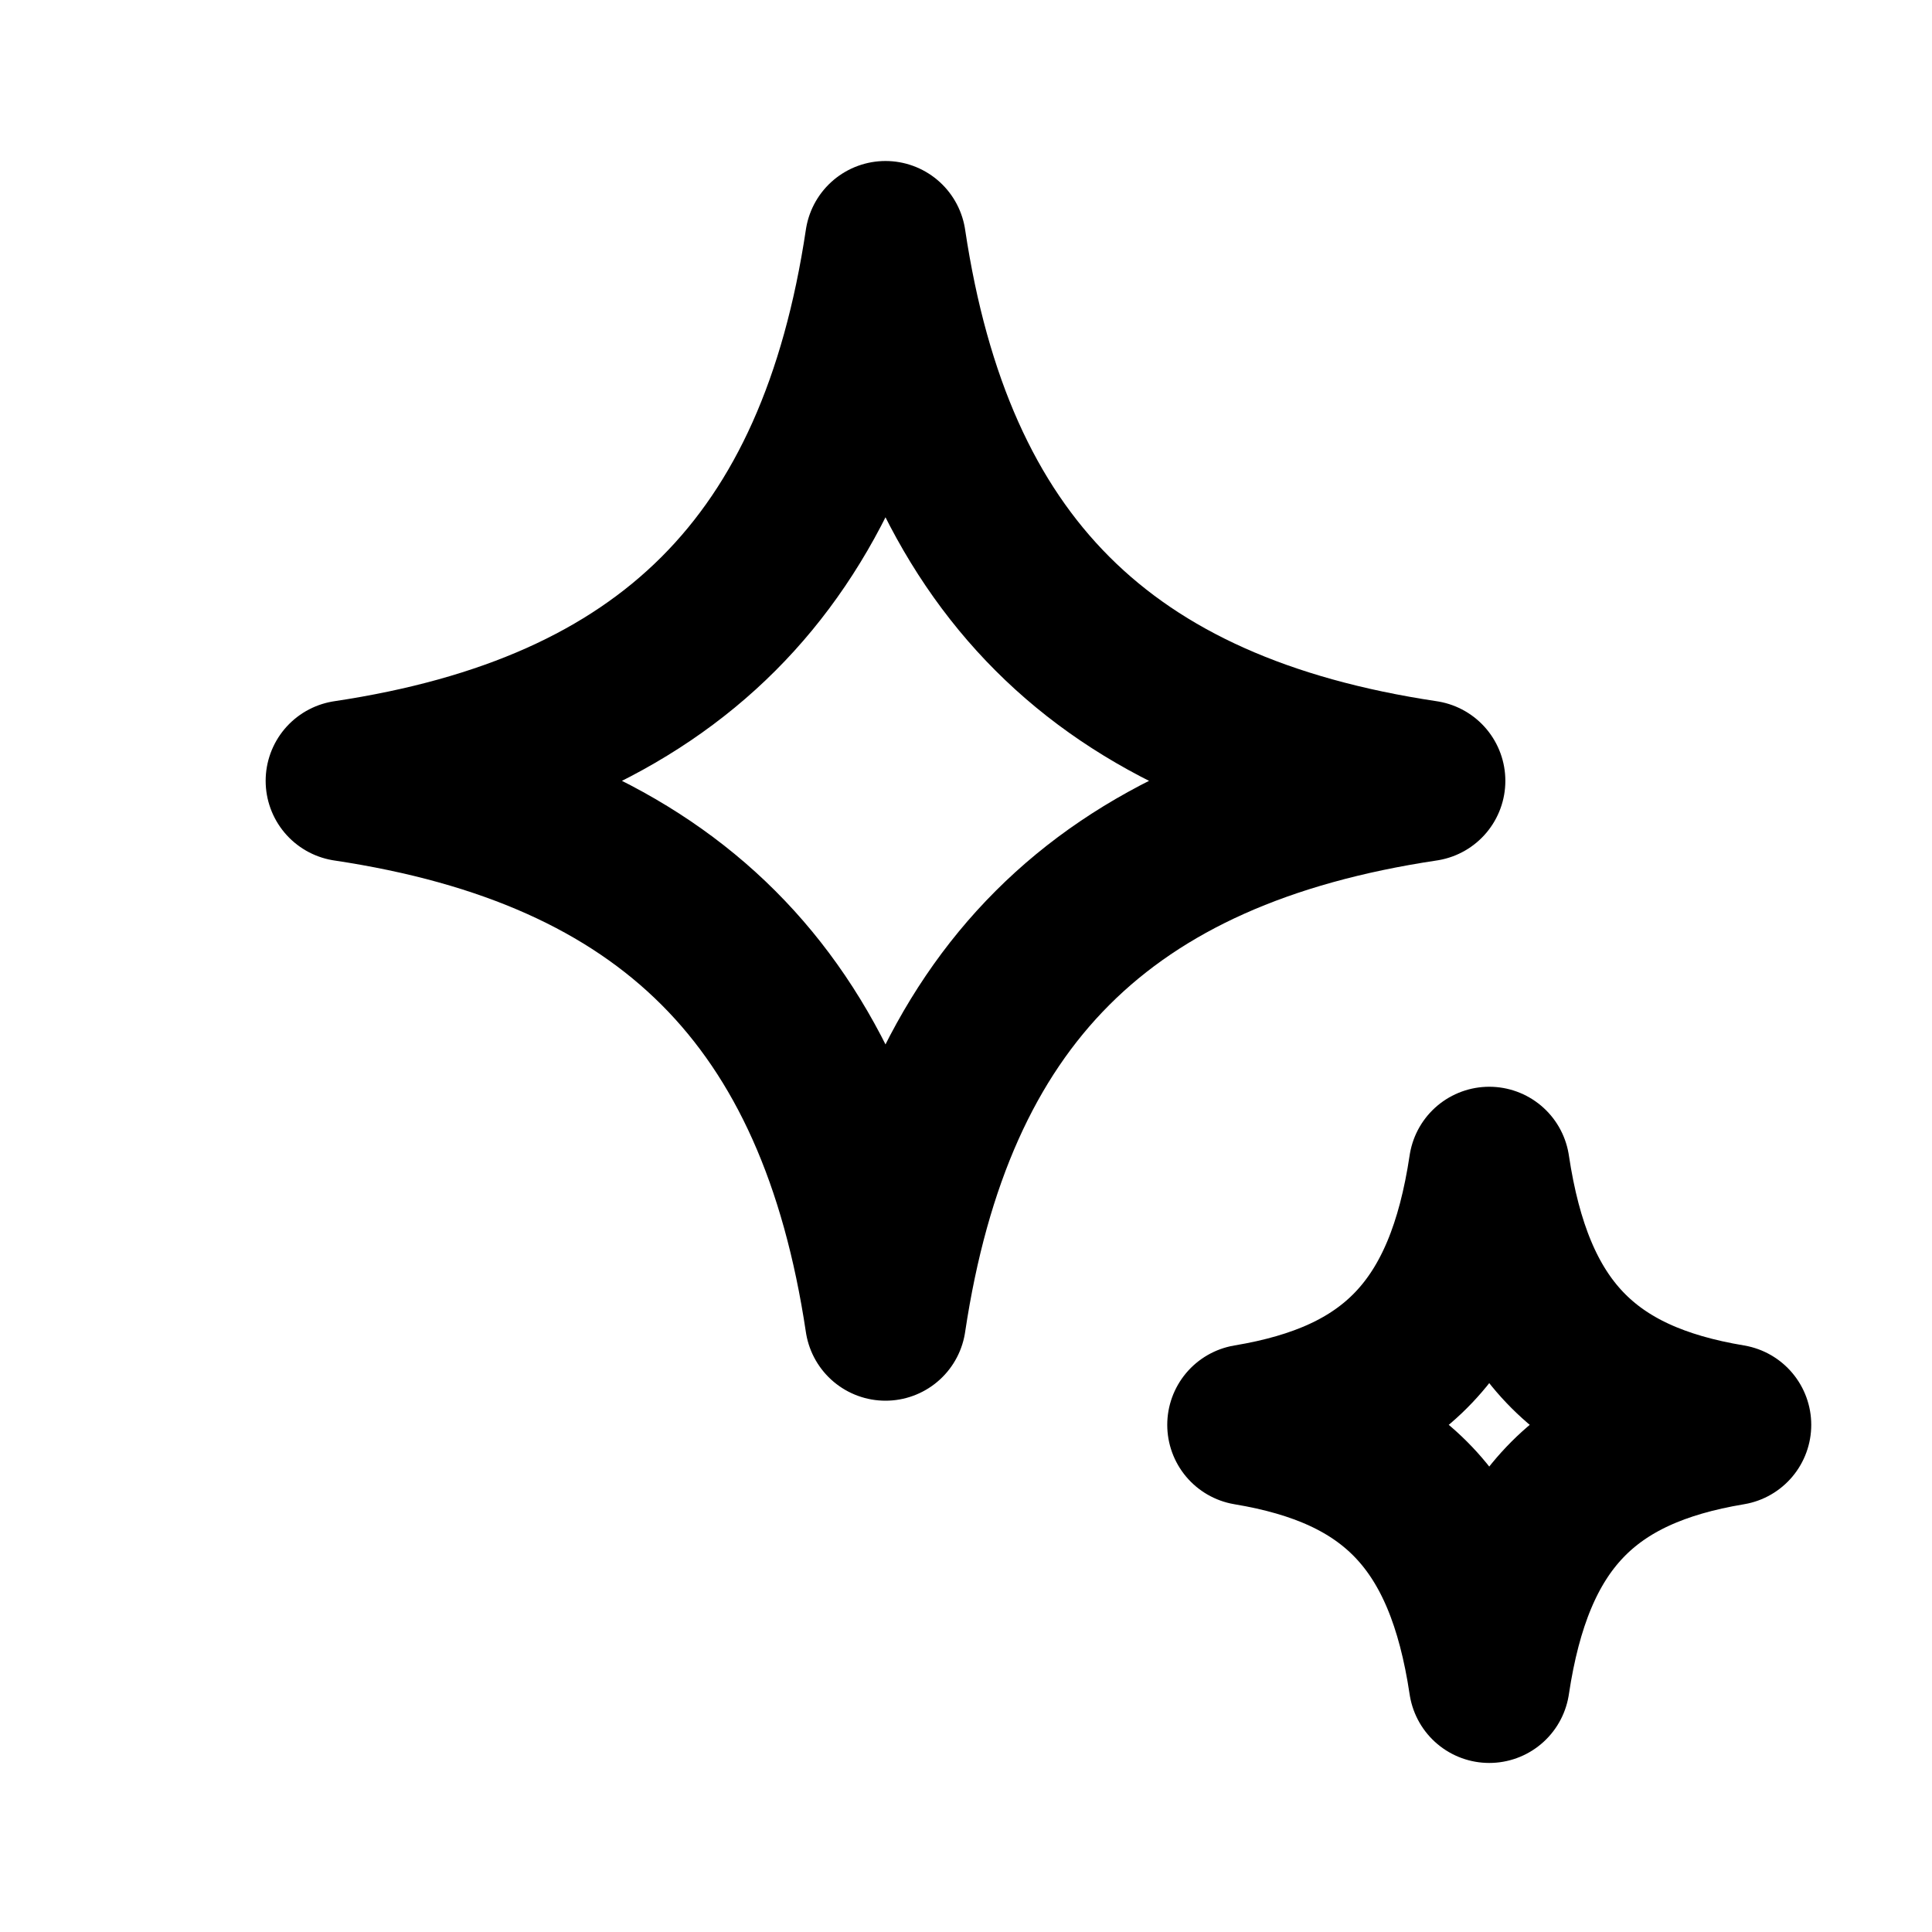
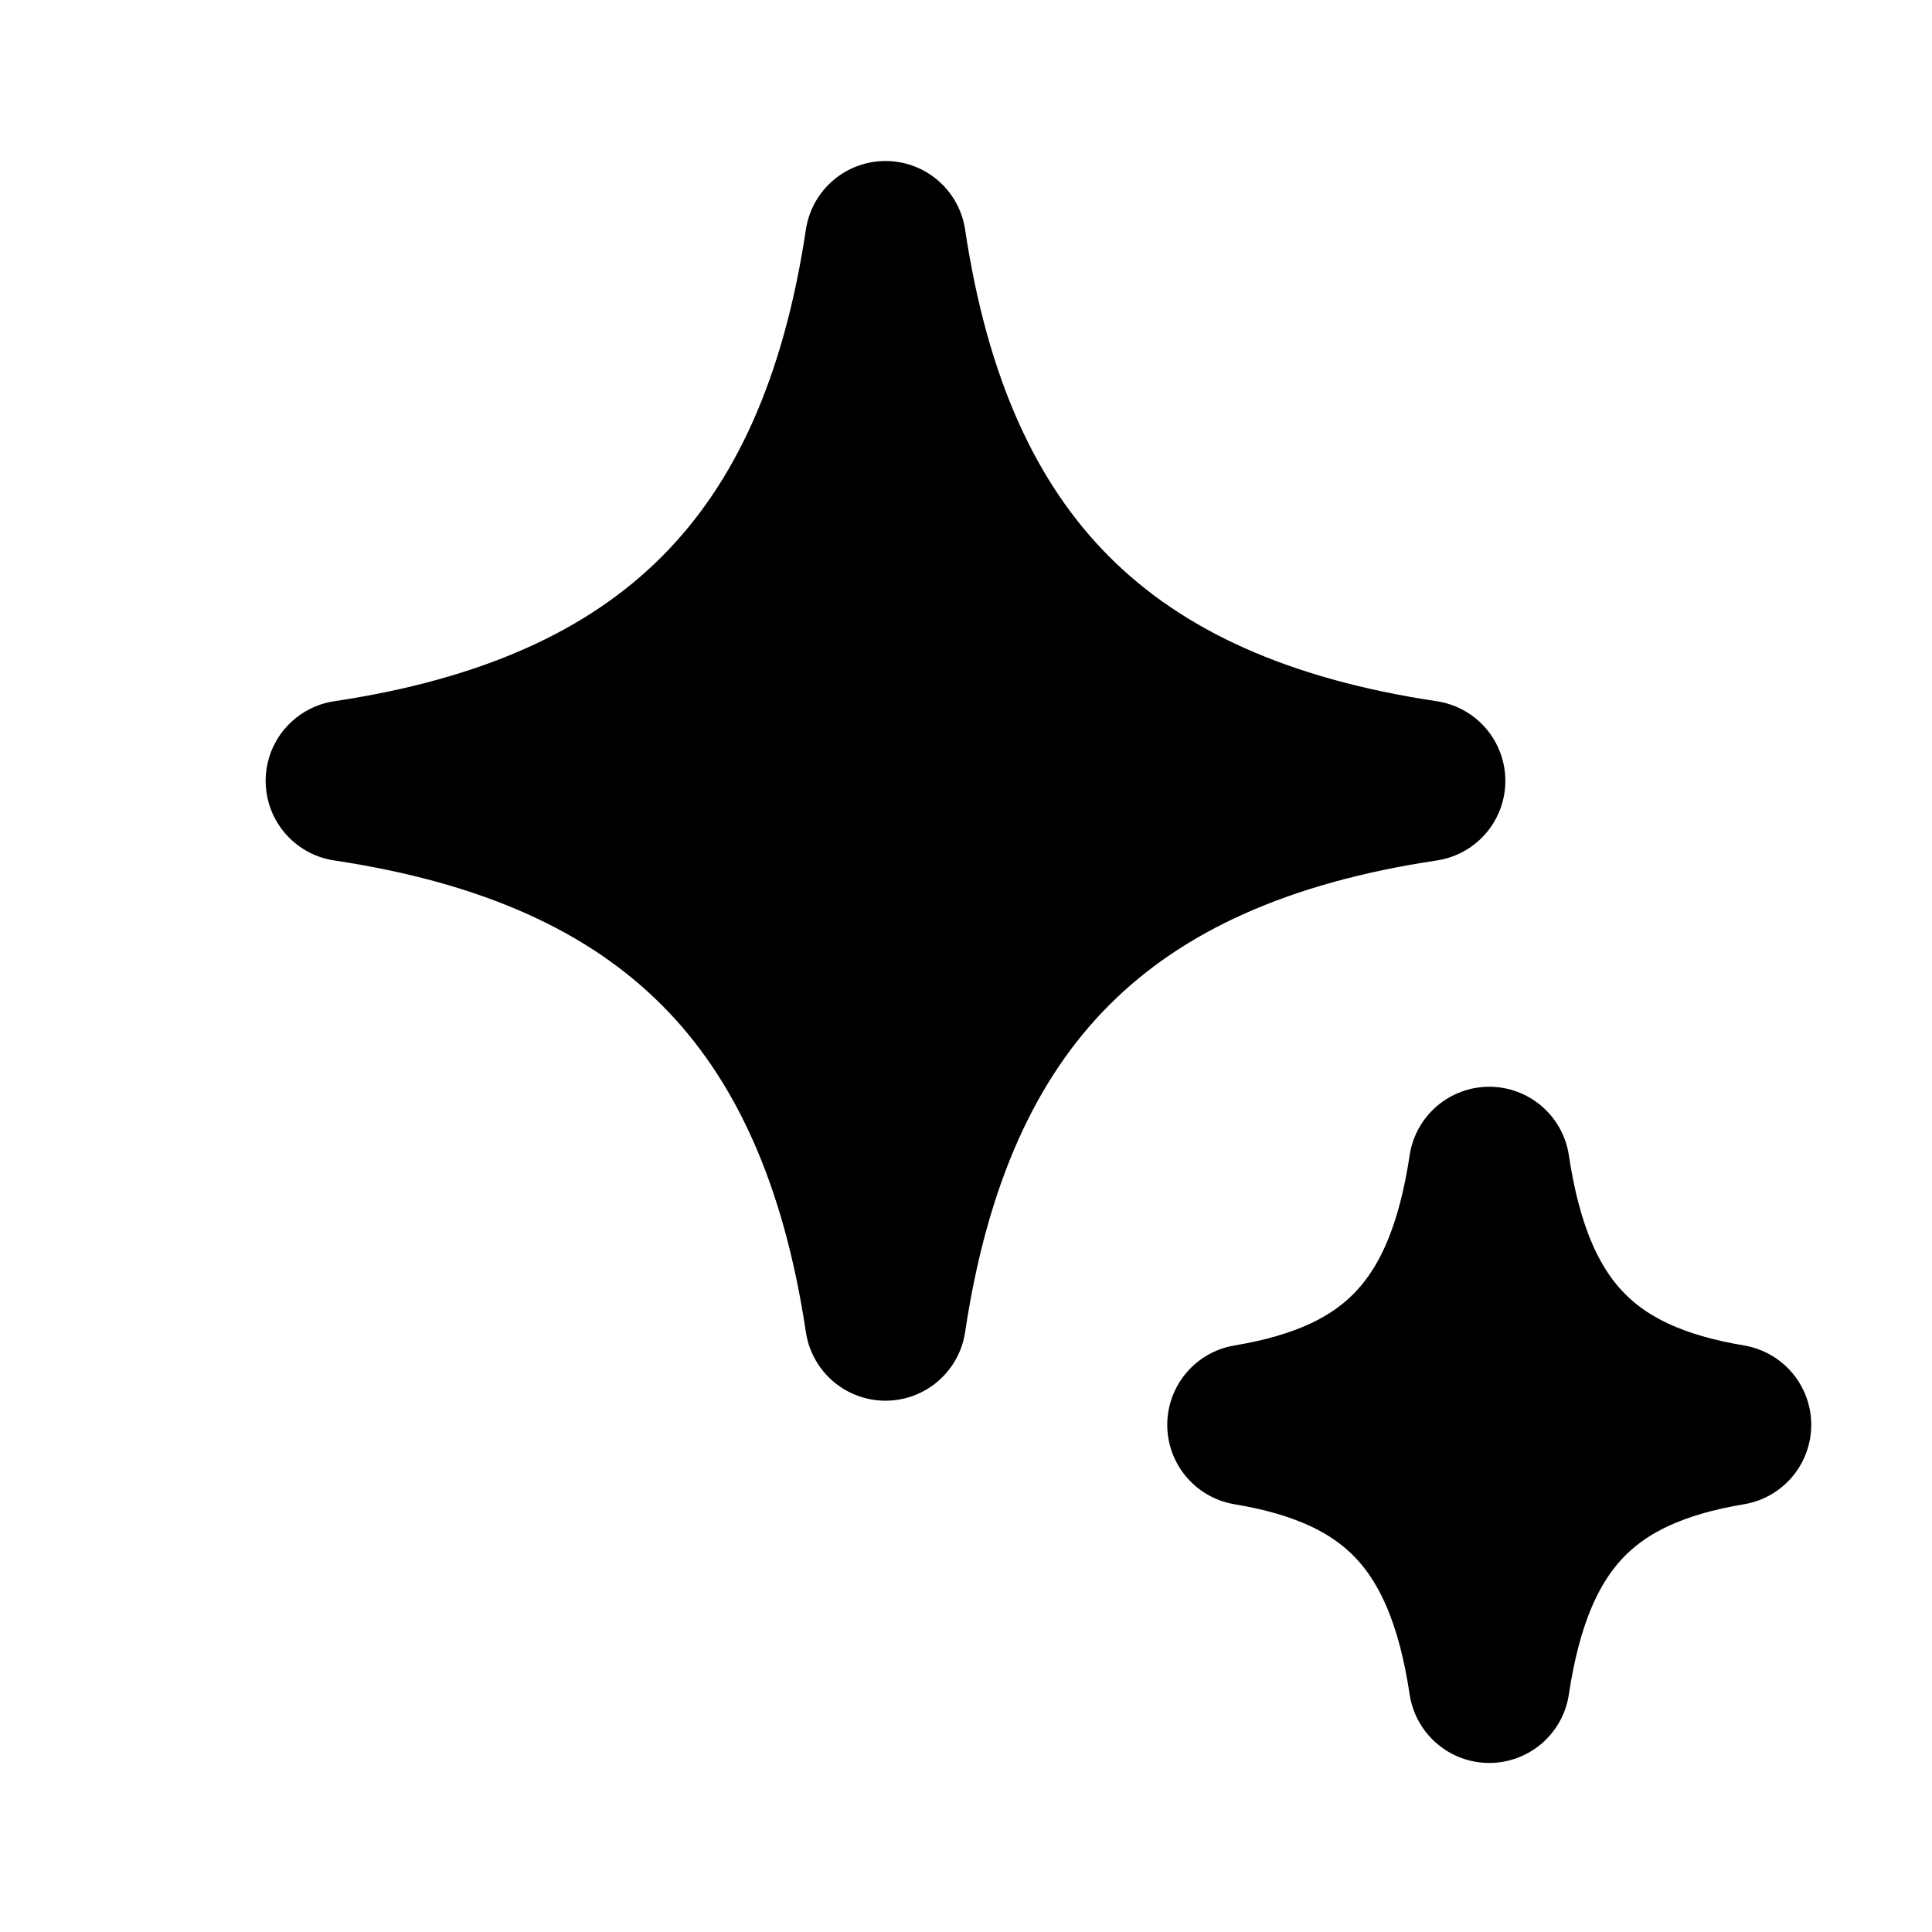
- <svg xmlns="http://www.w3.org/2000/svg" fill="none" stroke="currentColor" stroke-width="2.0" stroke-linecap="round" stroke-linejoin="round" viewBox="0 0 24 24">
+ <svg xmlns="http://www.w3.org/2000/svg" fill="currentColor" stroke="currentColor" stroke-width="2.0" stroke-linecap="round" stroke-linejoin="round" viewBox="0 0 24 24">
  <path d="M11 3c.6 4 2.7 6.1 6.7 6.7-4 .6-6.1 2.7-6.7 6.7-.6-4-2.7-6.1-6.7-6.7C8.3 9.1 10.4 7 11 3ZM18.5 14.5c.3 2 1.2 2.9 3 3.2-1.8.3-2.7 1.2-3 3.2-.3-2-1.2-2.9-3-3.2 1.8-.3 2.7-1.2 3-3.2Z" />
</svg>
